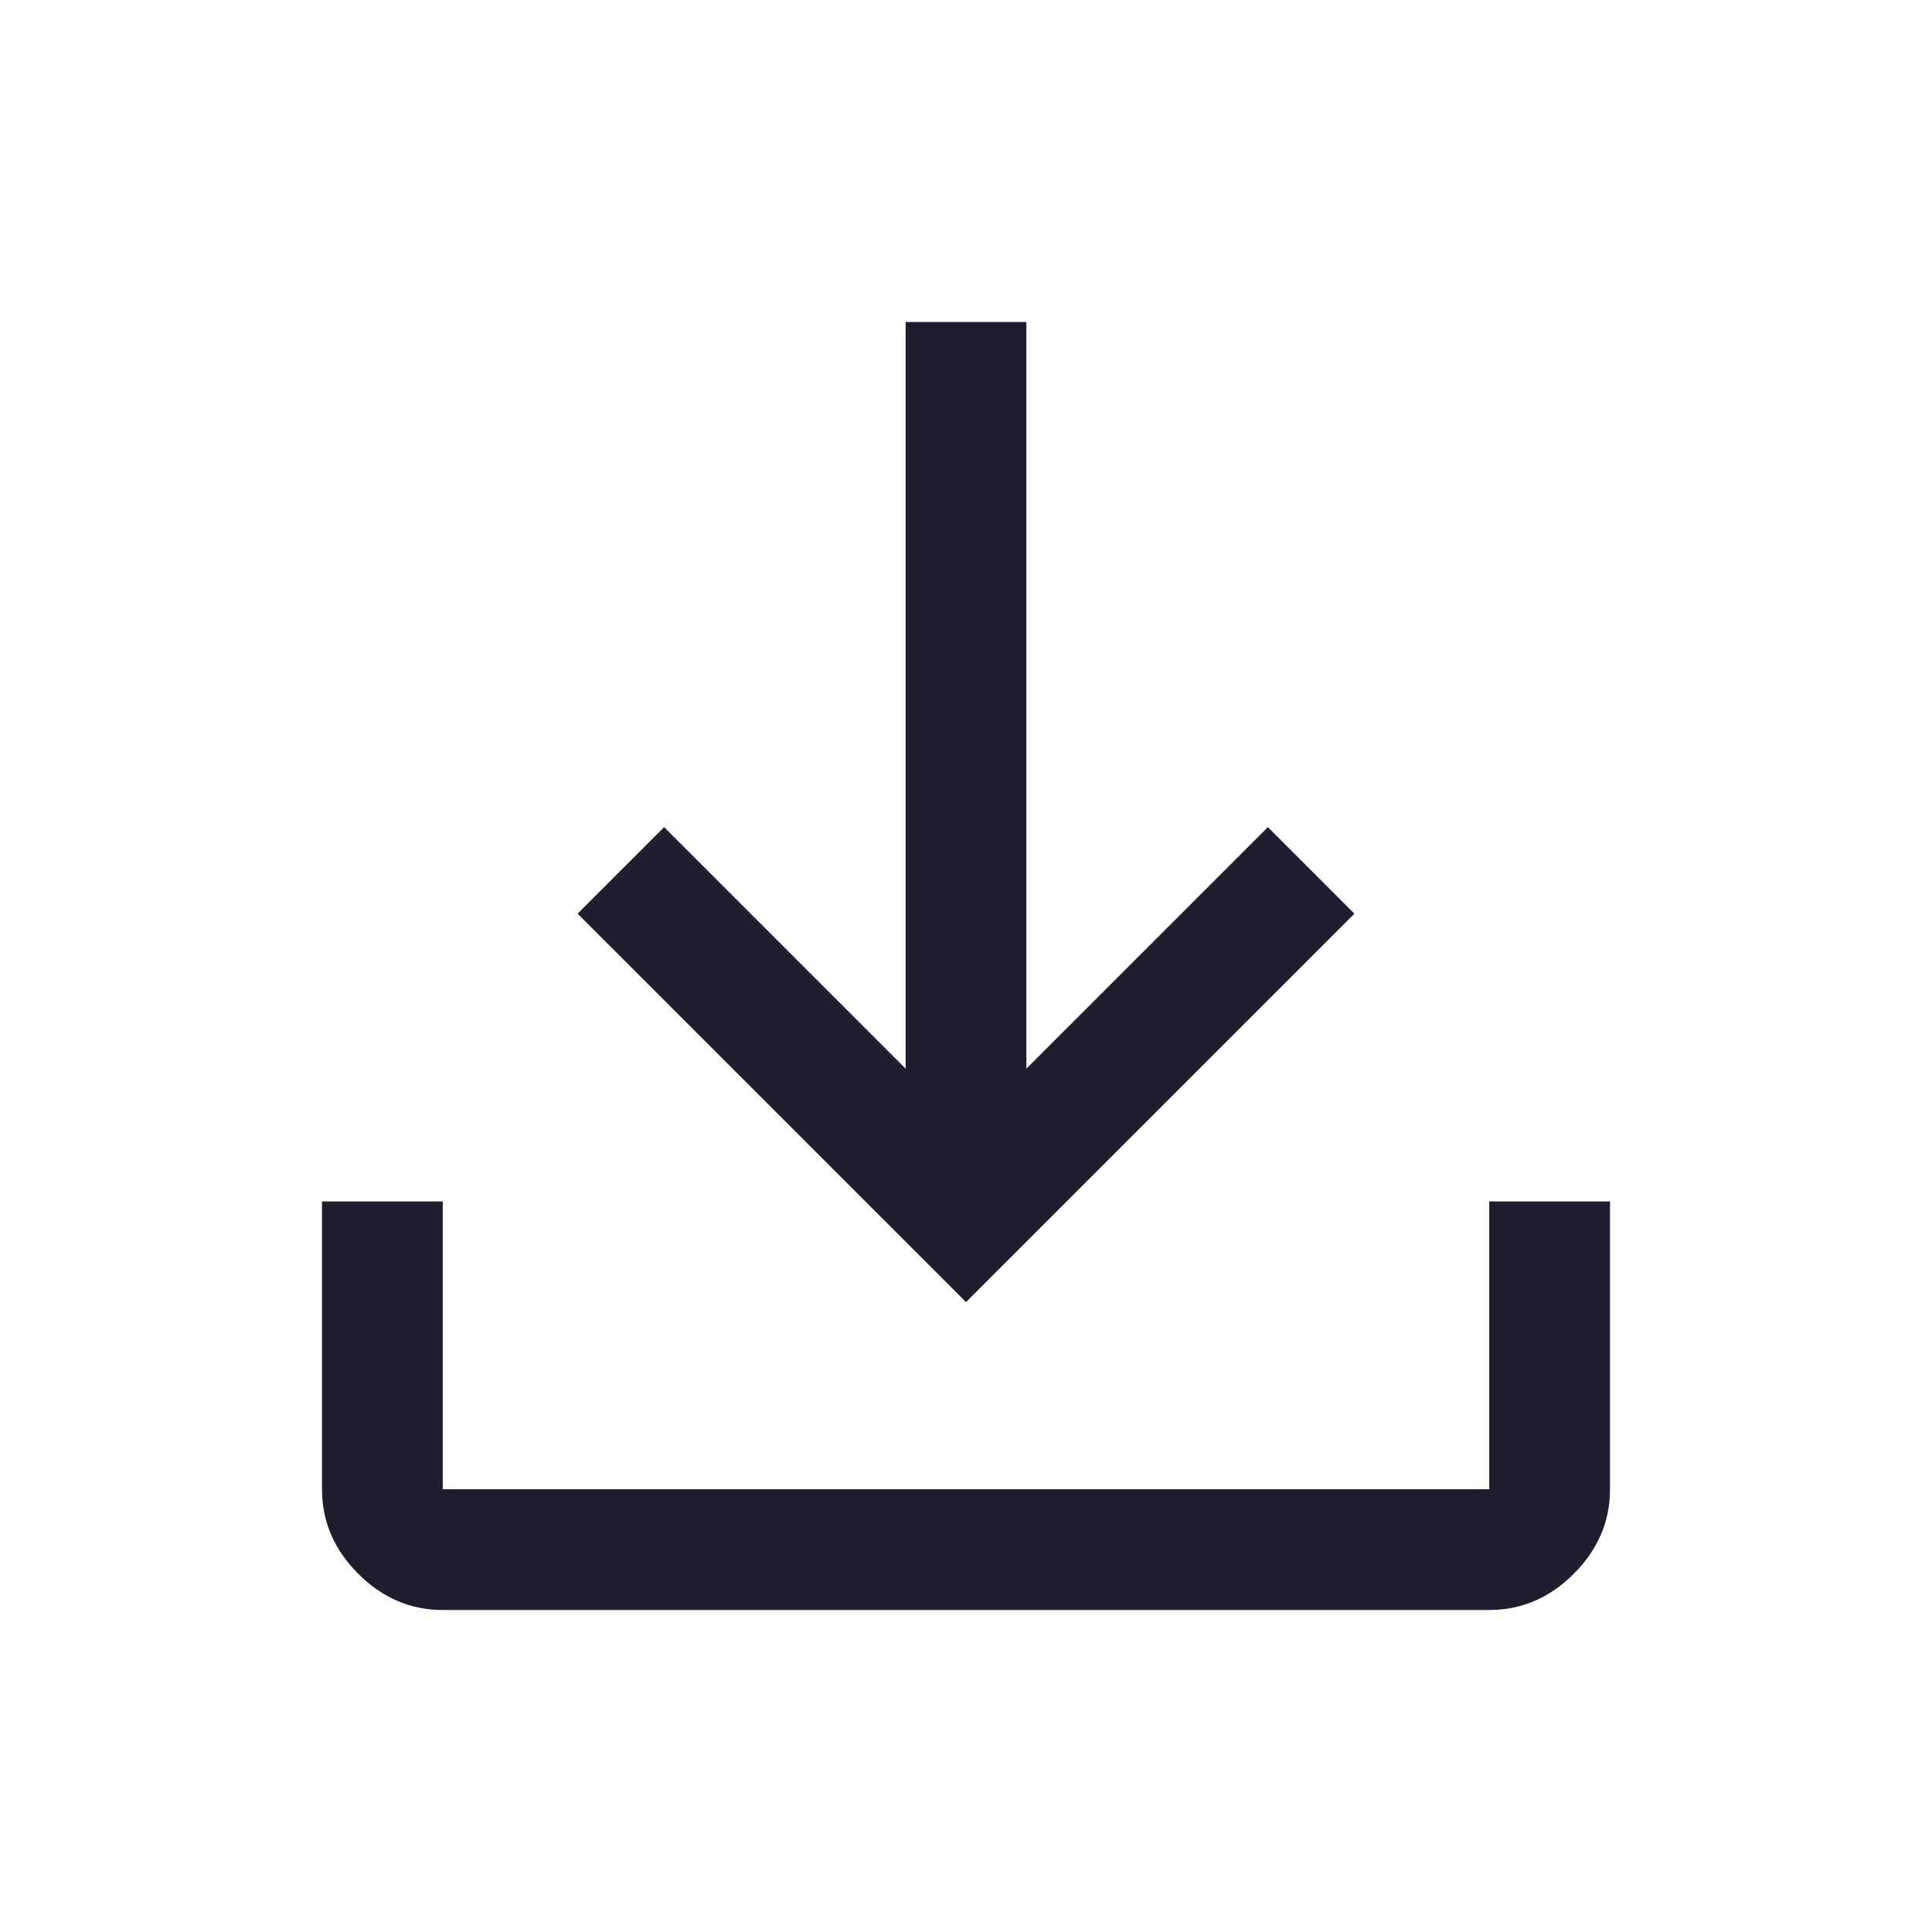
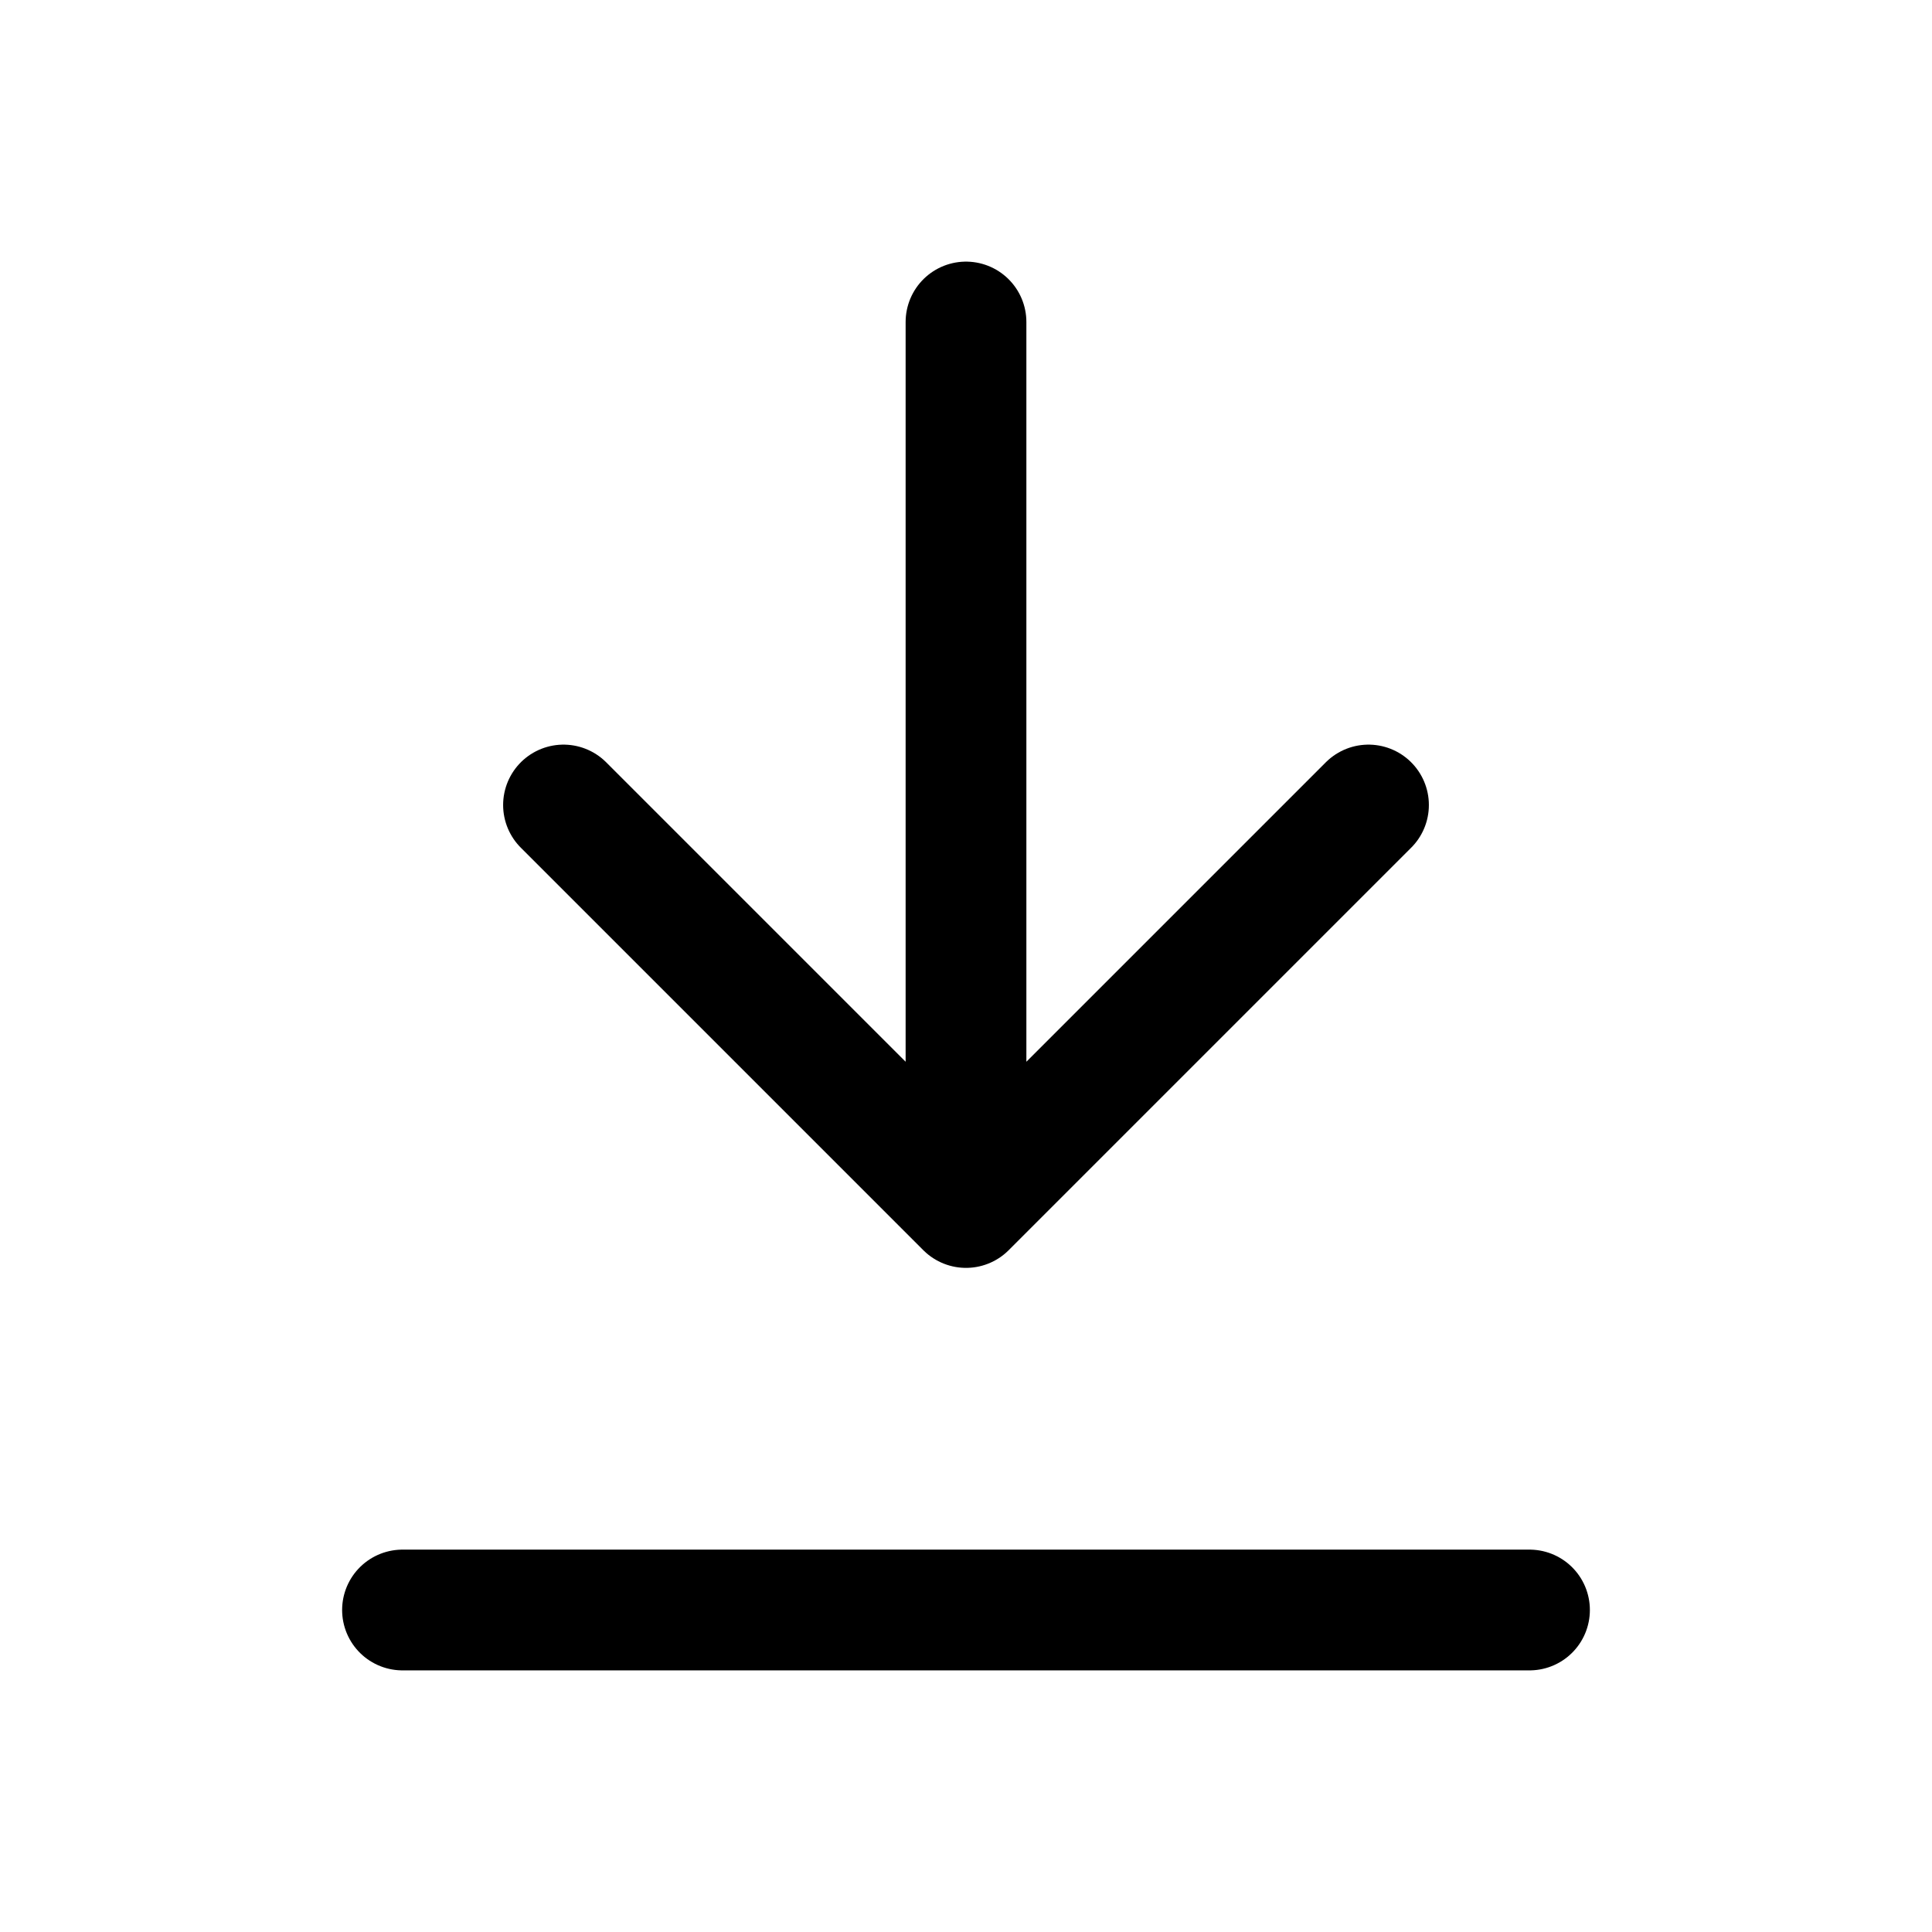
- <svg xmlns="http://www.w3.org/2000/svg" width="48" height="48" viewBox="0 -960 960 960" fill="#1e1e2e">
-   <path d="M480-313 287-506l43-43 120 120v-371h60v371l120-120 43 43-193 193ZM220-160q-24 0-42-18t-18-42v-143h60v143h520v-143h60v143q0 24-18 42t-42 18H220Z" />
+ <svg xmlns="http://www.w3.org/2000/svg" width="24" height="24" viewBox="0 0 24 24" fill="none" stroke="currentColor" stroke-width="1.5" stroke-linecap="round" stroke-linejoin="round">
+   <path d="M12 4v11M7 10l5 5 5-5M5 20h14" />
</svg>
